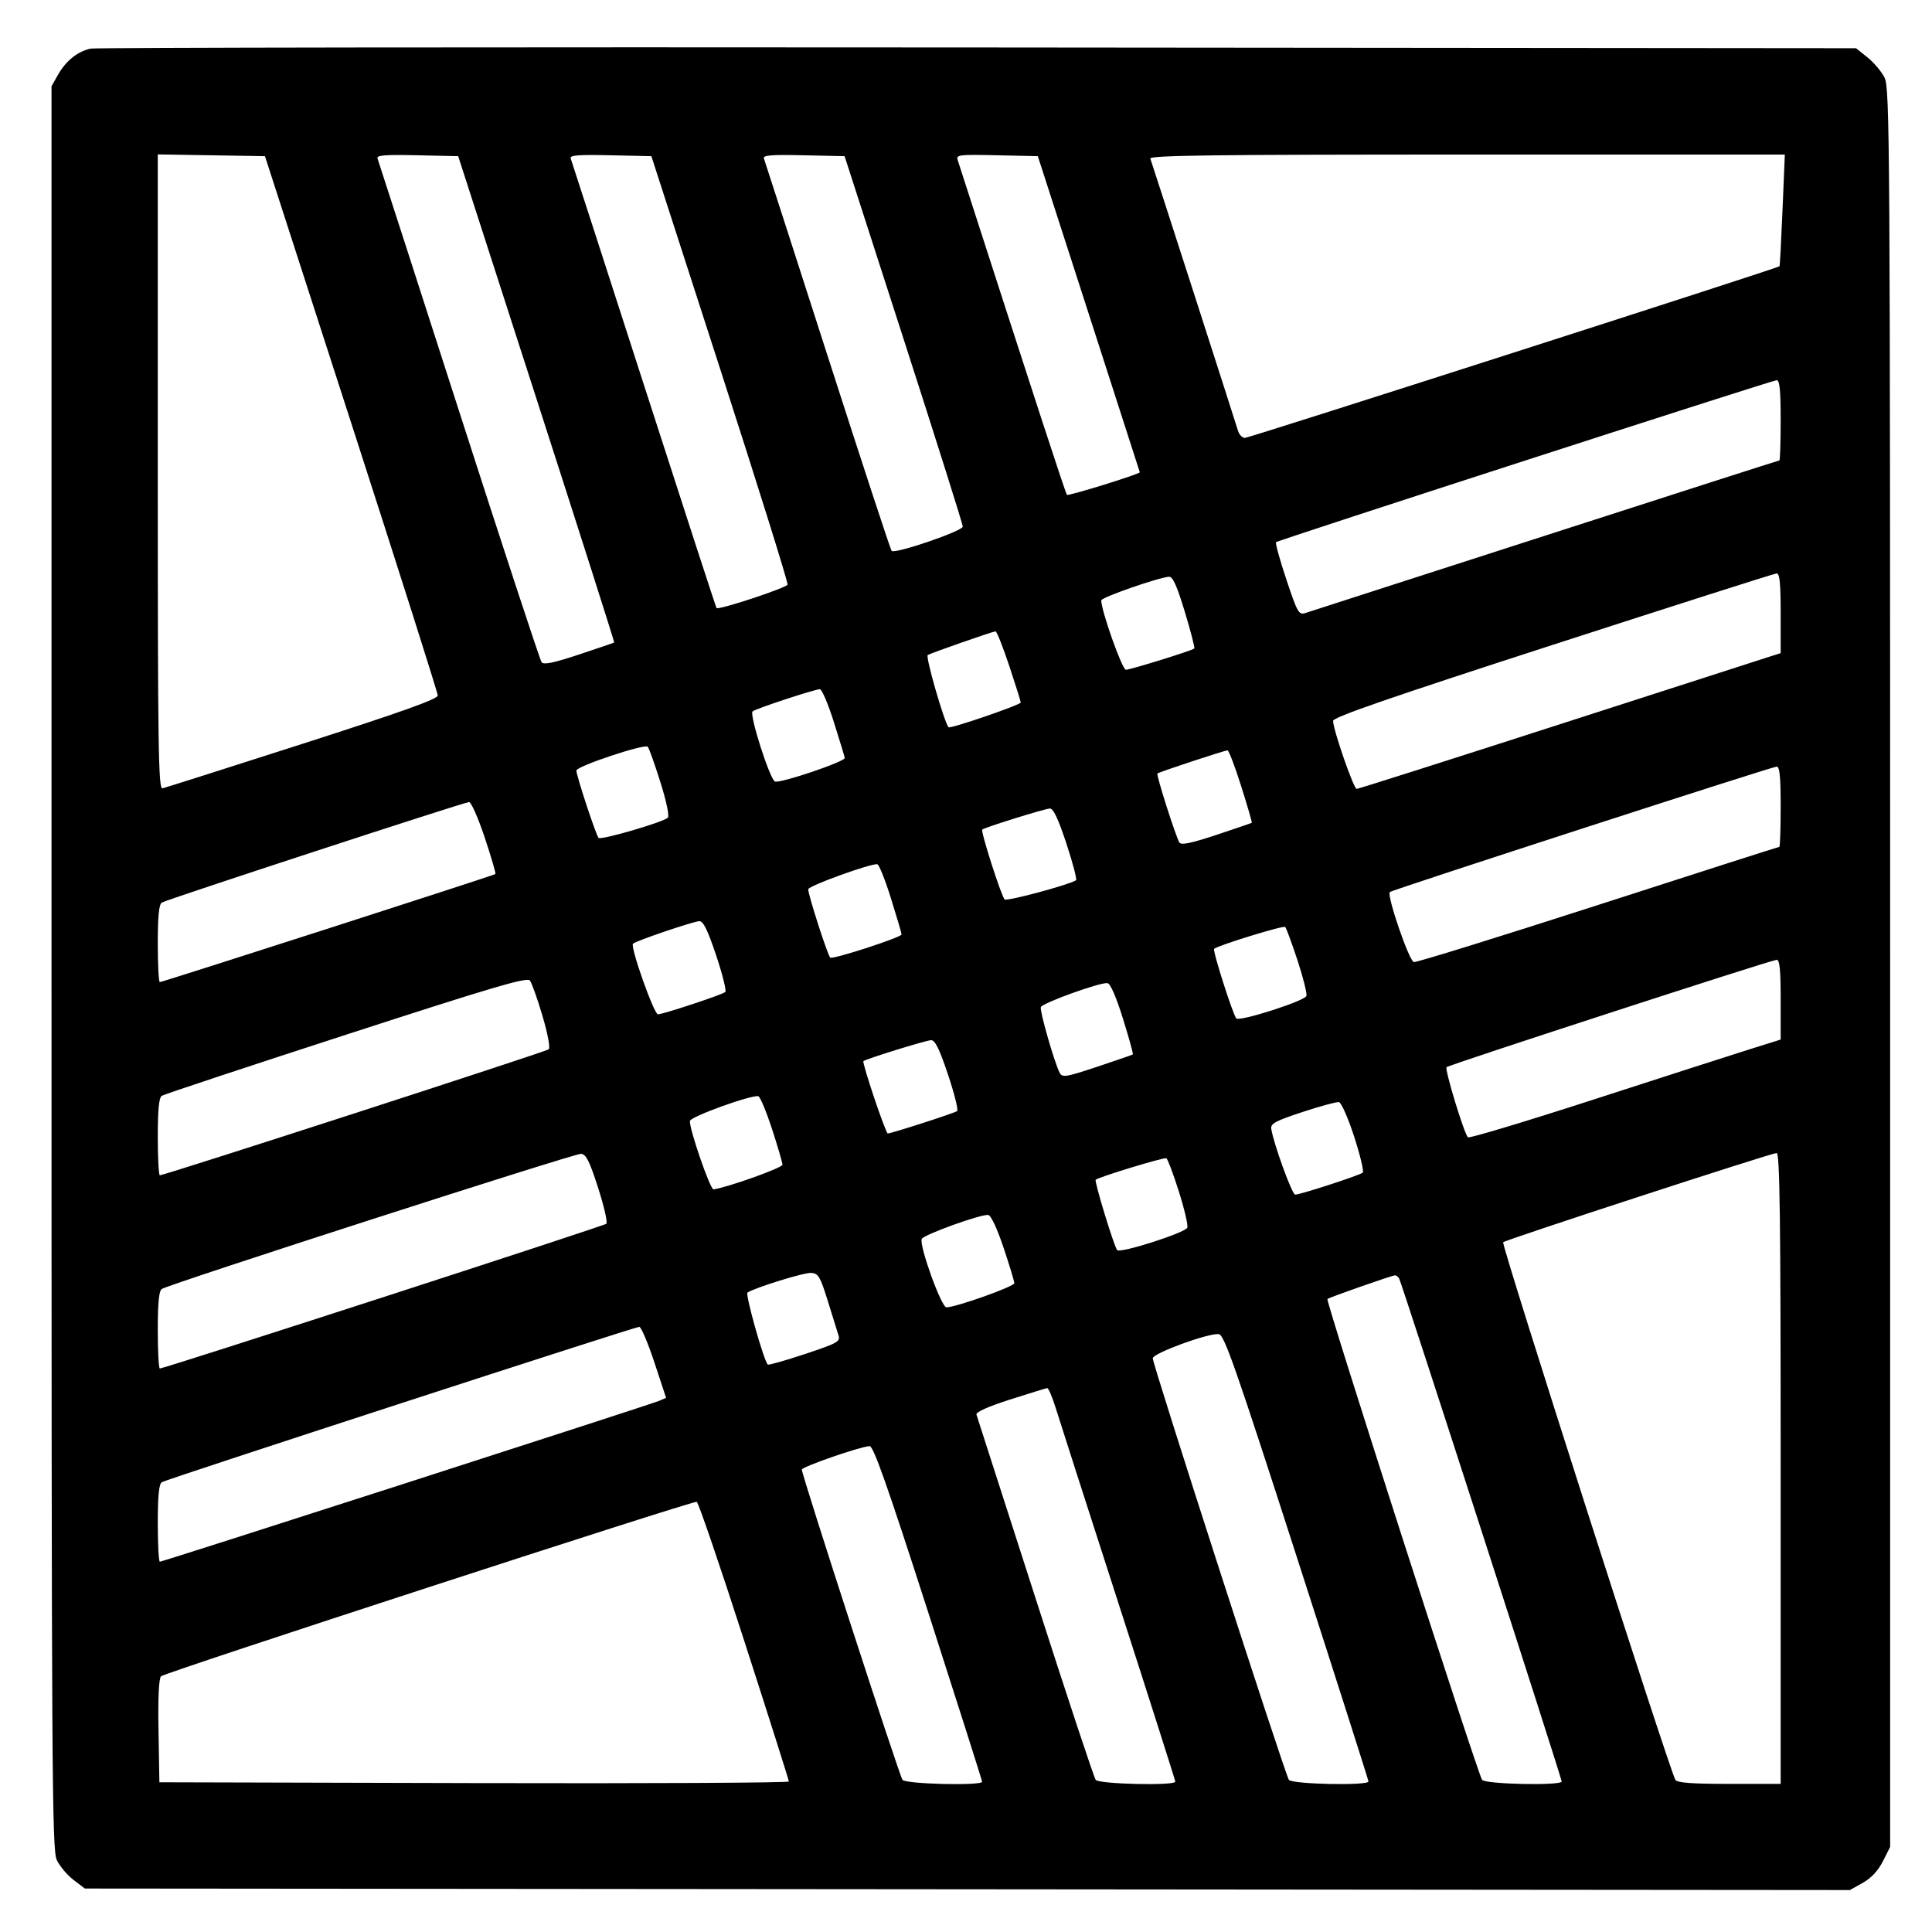
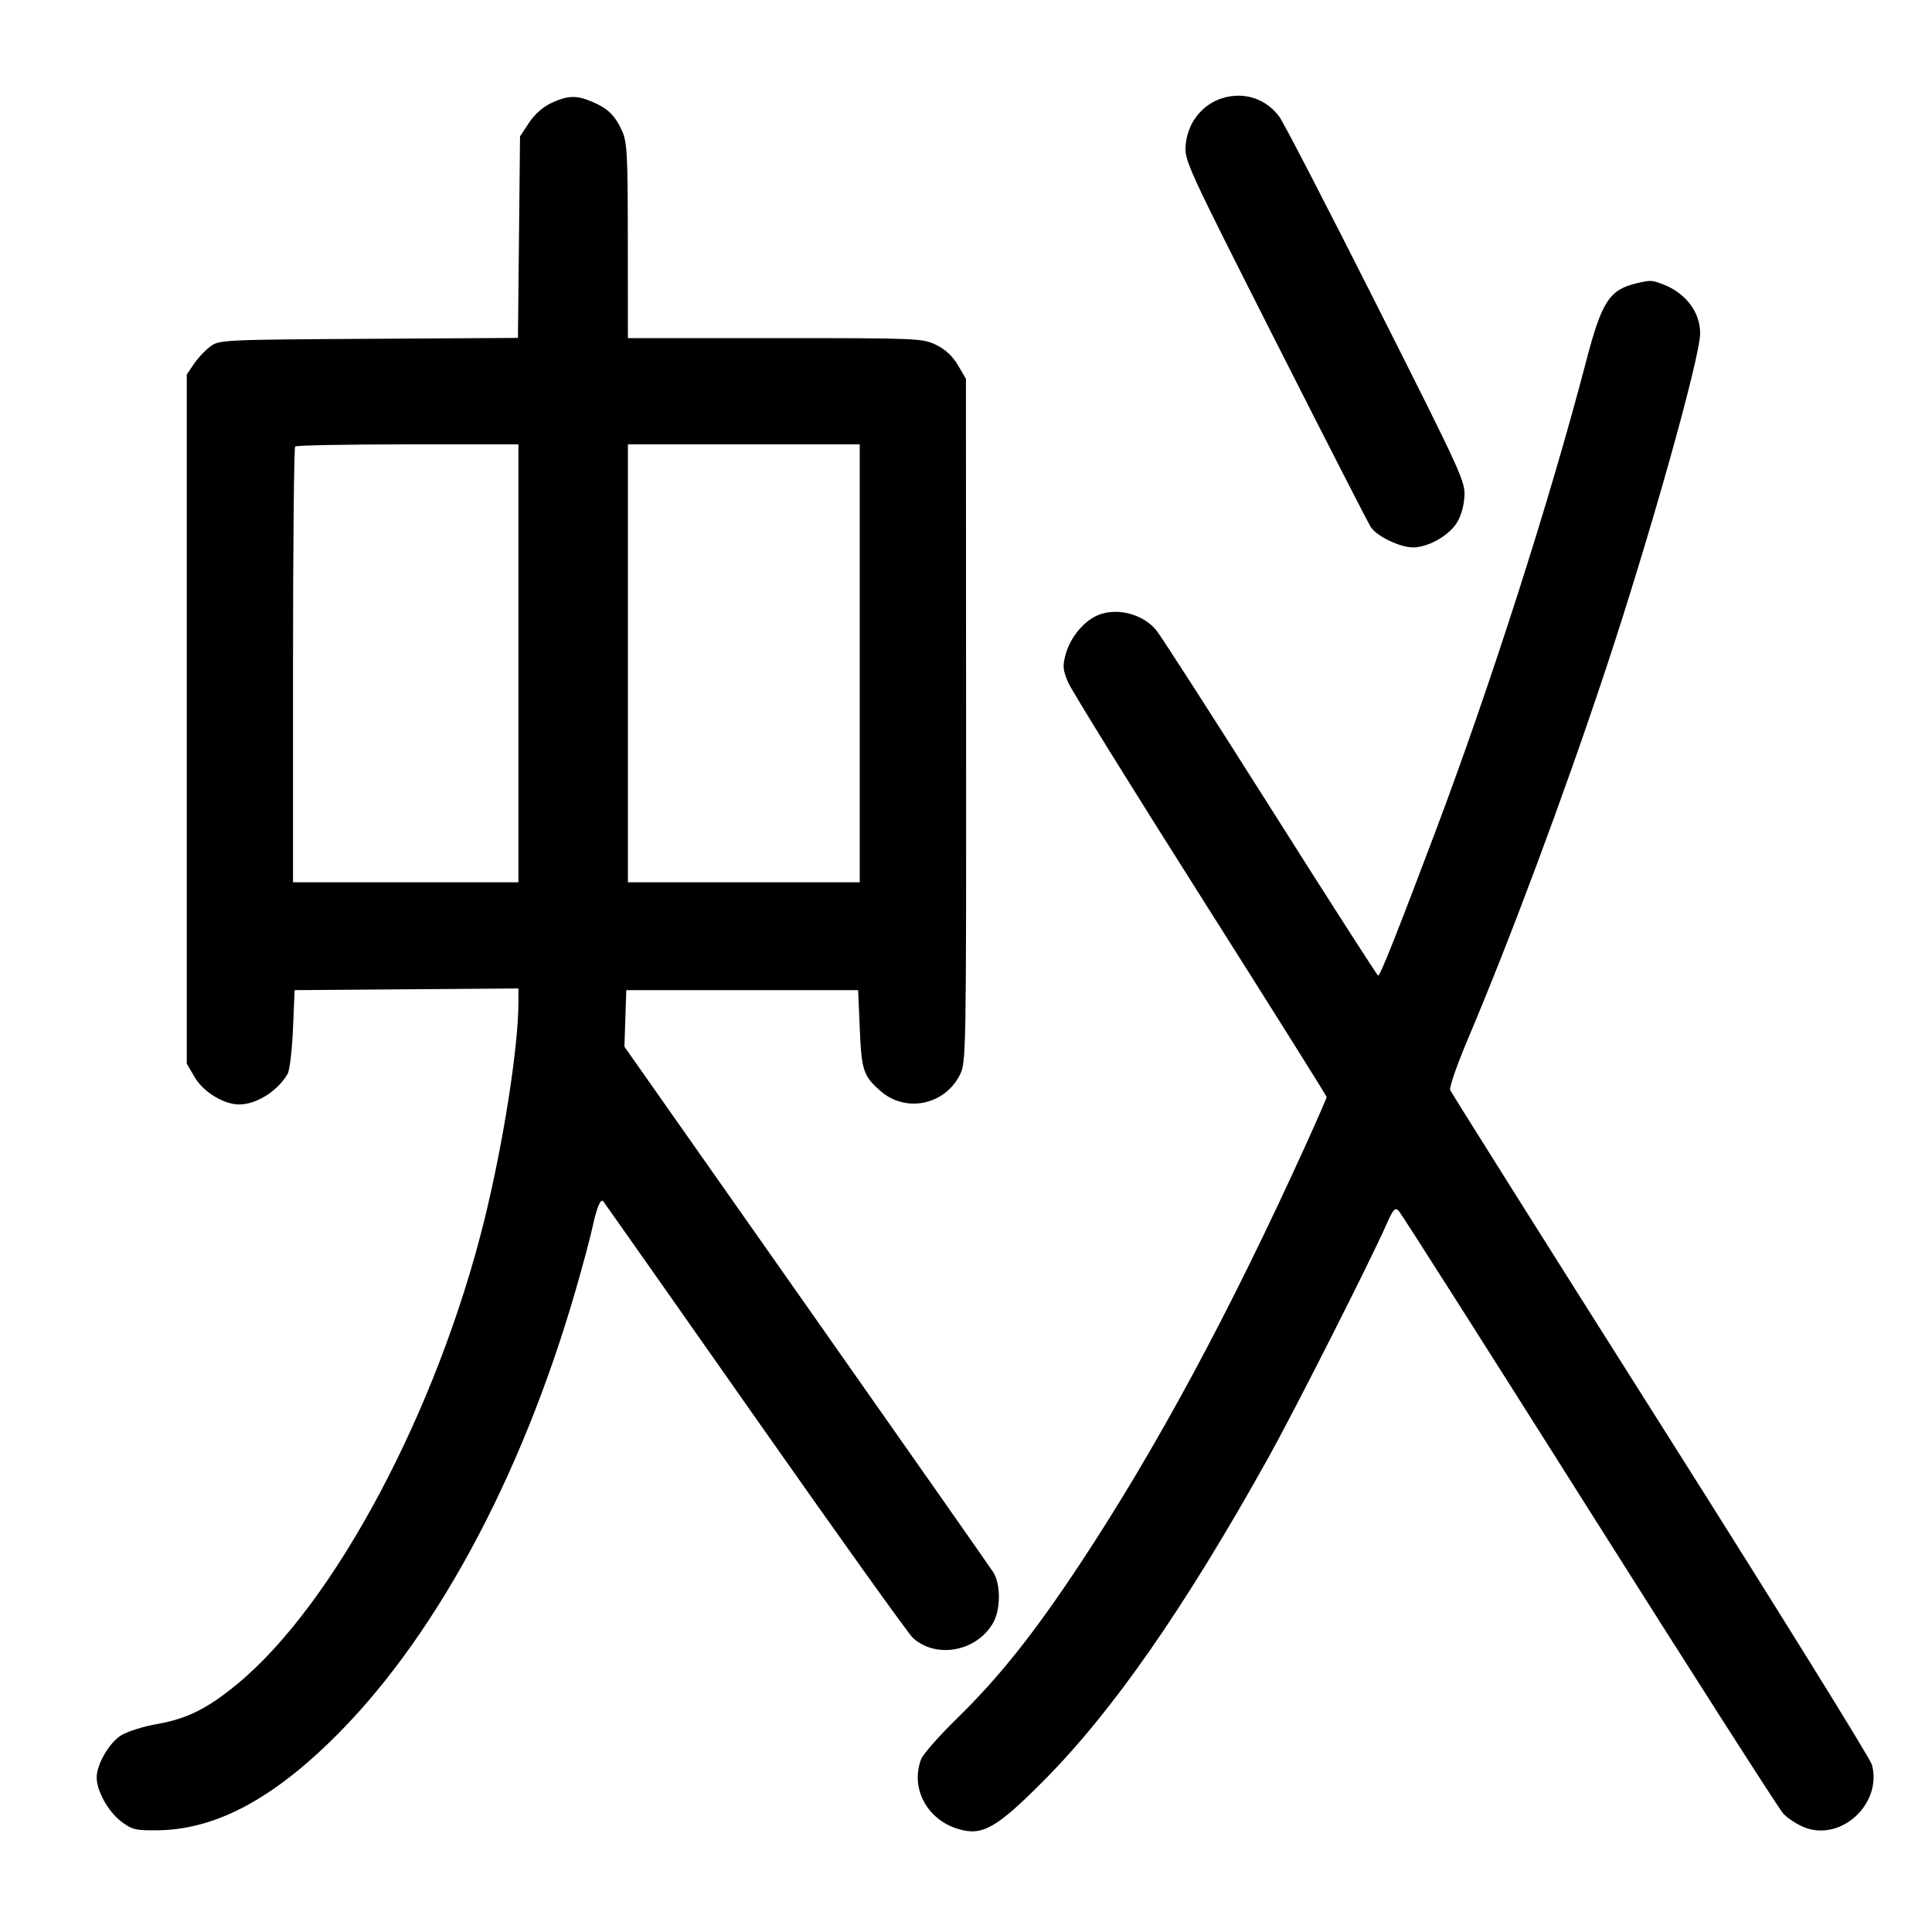
<svg xmlns="http://www.w3.org/2000/svg" width="1000" height="1000" viewBox="0 0 1000 1000" version="1.1" id="svg5">
-   <path d="M46.989 25.157 C 40.310 26.523,34.197 31.379,30.113 38.560 L 26.667 44.621 26.667 500.808 C 26.667 920.246,26.887 957.460,29.401 962.759 C 30.905 965.928,34.784 970.542,38.021 973.011 L 43.907 977.500 500.704 977.894 L 957.500 978.289 964.167 974.554 C 968.556 972.095,972.114 968.282,974.583 963.390 L 978.333 955.960 978.331 500.897 C 978.328 70.950,978.167 45.518,975.414 40.119 C 973.811 36.975,969.839 32.279,966.586 29.682 L 960.671 24.961 506.250 24.564 C 256.318 24.345,49.651 24.612,46.989 25.157 M181.859 219.167 C 206.453 295.250,226.582 358.625,226.591 360.000 C 226.602 361.829,207.802 368.541,156.574 385.000 C 118.056 397.375,85.445 407.742,84.104 408.039 C 81.978 408.509,81.667 387.576,81.667 244.249 L 81.667 79.919 109.405 80.376 L 137.143 80.833 181.859 219.167 M277.728 206.547 C 300.040 275.689,318.117 332.396,317.898 332.562 C 317.679 332.729,309.474 335.529,299.665 338.784 C 286.534 343.142,281.434 344.193,280.330 342.769 C 279.506 341.704,260.241 283.083,237.518 212.500 C 214.796 141.917,195.845 83.206,195.404 82.032 C 194.774 80.352,199.134 79.997,215.882 80.365 L 237.161 80.833 277.728 206.547 M372.709 190.833 C 392.266 251.333,407.986 301.628,407.641 302.599 C 407.037 304.302,371.955 315.880,370.879 314.732 C 370.587 314.421,353.665 262.417,333.274 199.167 C 312.883 135.917,295.840 83.206,295.401 82.032 C 294.774 80.352,299.134 79.997,315.878 80.365 L 337.151 80.833 372.709 190.833 M467.747 175.617 C 484.569 227.748,498.333 271.371,498.333 272.557 C 498.333 274.863,463.239 286.863,461.505 285.150 C 460.958 284.609,446.041 239.167,428.356 184.167 C 410.671 129.167,395.842 83.206,395.403 82.032 C 394.774 80.352,399.134 79.997,415.882 80.365 L 437.160 80.833 467.747 175.617 M563.548 162.500 C 578.054 207.417,589.940 244.292,589.961 244.446 C 590.086 245.344,552.968 256.857,552.252 256.141 C 551.550 255.439,536.468 209.227,495.701 82.866 C 494.811 80.110,496.254 79.932,515.959 80.366 L 537.175 80.833 563.548 162.500 M922.628 108.728 C 921.971 124.528,921.267 137.622,921.064 137.825 C 920.057 138.832,646.496 226.667,644.366 226.667 C 643.005 226.667,641.389 224.979,640.775 222.917 C 639.271 217.869,596.385 84.725,595.411 82.083 C 594.800 80.426,628.263 80.000,759.233 80.000 L 923.823 80.000 922.628 108.728 M921.667 217.500 C 921.667 228.958,921.365 238.333,920.996 238.333 C 920.627 238.333,866.065 255.850,799.746 277.258 C 733.427 298.667,677.550 316.695,675.575 317.321 C 672.260 318.370,671.510 317.035,665.819 299.957 C 662.428 289.782,660.020 281.092,660.466 280.645 C 661.518 279.593,916.839 196.977,919.583 196.800 C 921.146 196.700,921.667 201.873,921.667 217.500 M921.667 317.371 L 921.667 338.075 916.250 339.782 C 913.271 340.721,864.230 356.530,807.270 374.912 C 750.309 393.294,703.031 408.333,702.207 408.333 C 700.654 408.333,690.000 377.605,690.000 373.126 C 690.000 371.240,719.167 361.146,803.750 333.760 C 866.313 313.503,918.438 296.871,919.583 296.798 C 921.145 296.700,921.667 301.848,921.667 317.371 M613.267 316.695 C 616.328 326.795,618.532 335.336,618.166 335.676 C 617.006 336.754,585.059 346.667,582.745 346.667 C 580.850 346.667,570.000 316.095,570.000 310.757 C 570.000 309.224,599.561 298.919,605.101 298.520 C 607.010 298.383,609.185 303.223,613.267 316.695 M522.362 344.586 C 525.646 354.442,528.333 363.005,528.333 363.615 C 528.333 364.836,491.758 377.371,490.963 376.423 C 488.685 373.706,478.928 339.829,480.198 339.044 C 481.886 338.001,513.353 327.012,515.279 326.793 C 515.891 326.724,519.078 334.731,522.362 344.586 M431.609 373.750 C 434.573 383.146,437.111 391.490,437.249 392.292 C 437.573 394.174,403.892 405.571,401.133 404.512 C 398.505 403.504,387.752 369.885,389.526 368.223 C 390.966 366.874,421.385 356.841,424.360 356.734 C 425.384 356.697,428.646 364.354,431.609 373.750 M341.762 404.667 C 344.926 414.719,346.544 422.423,345.666 423.254 C 343.187 425.603,310.975 434.985,309.819 433.695 C 308.444 432.161,298.333 401.470,298.333 398.829 C 298.333 396.637,333.495 384.906,335.263 386.507 C 335.866 387.053,338.791 395.225,341.762 404.667 M642.441 406.944 C 645.683 417.180,648.147 425.699,647.917 425.876 C 647.688 426.053,639.446 428.871,629.603 432.138 C 616.606 436.452,611.370 437.543,610.480 436.123 C 608.601 433.126,598.375 401.069,599.075 400.370 C 599.806 399.638,633.631 388.469,635.358 388.389 C 636.013 388.358,639.200 396.708,642.441 406.944 M921.667 417.500 C 921.667 428.958,921.357 438.333,920.979 438.333 C 920.600 438.333,878.426 451.855,827.259 468.381 C 776.092 484.908,733.140 498.220,731.811 497.964 C 729.351 497.490,717.676 463.445,719.381 461.720 C 720.466 460.622,916.701 396.991,919.583 396.803 C 921.146 396.701,921.667 401.872,921.667 417.500 M250.868 433.438 C 254.247 443.579,256.747 452.116,256.423 452.408 C 255.655 453.100,84.100 508.333,82.719 508.333 C 82.140 508.333,81.667 499.378,81.667 488.432 C 81.667 474.391,82.277 468.133,83.741 467.182 C 86.082 465.660,239.760 415.381,242.779 415.149 C 243.849 415.067,247.489 423.297,250.868 433.438 M551.981 436.660 C 555.311 446.740,557.540 455.283,556.934 455.645 C 552.729 458.157,521.013 466.659,519.987 465.550 C 518.173 463.587,507.506 430.265,508.415 429.397 C 509.549 428.313,540.456 418.674,543.380 418.492 C 545.184 418.379,547.689 423.671,551.981 436.660 M461.204 465.129 C 464.190 474.683,466.641 483.025,466.650 483.666 C 466.671 485.142,431.316 496.647,429.744 495.675 C 428.539 494.930,418.333 463.286,418.333 460.295 C 418.333 458.543,451.264 446.637,454.136 447.351 C 455.037 447.575,458.217 455.575,461.204 465.129 M370.679 494.507 C 373.964 504.319,376.093 512.851,375.410 513.466 C 373.868 514.854,343.212 525.000,340.560 525.000 C 338.471 525.000,326.104 490.022,327.637 488.451 C 329.014 487.042,358.715 476.950,361.936 476.798 C 364.006 476.700,366.212 481.169,370.679 494.507 M671.616 497.140 C 674.566 506.109,676.619 514.387,676.178 515.536 C 675.172 518.157,641.546 528.917,639.911 527.141 C 638.163 525.241,627.523 491.905,628.415 491.119 C 630.468 489.309,664.308 478.891,665.209 479.792 C 665.783 480.365,668.666 488.171,671.616 497.140 M921.667 517.371 L 921.667 538.074 905.417 543.176 C 896.479 545.982,860.297 557.633,825.011 569.066 C 789.725 580.500,760.372 589.325,759.782 588.678 C 757.699 586.393,747.677 553.434,748.741 552.370 C 749.974 551.137,916.402 497.003,919.583 496.800 C 921.145 496.700,921.667 501.848,921.667 517.371 M280.784 525.812 C 283.528 535.105,284.880 542.373,284.006 543.136 C 282.605 544.359,85.118 608.333,82.744 608.333 C 82.152 608.333,81.667 599.378,81.667 588.432 C 81.667 574.360,82.276 568.135,83.746 567.182 C 84.890 566.440,127.828 552.203,179.163 535.543 C 255.640 510.724,272.821 505.663,274.278 507.527 C 275.256 508.778,278.183 517.006,280.784 525.812 M581.247 527.257 C 584.345 537.204,586.644 545.535,586.356 545.771 C 586.069 546.006,577.769 548.875,567.912 552.147 C 551.632 557.550,549.853 557.839,548.501 555.298 C 545.841 550.297,538.077 523.269,538.735 521.296 C 539.440 519.179,569.413 508.375,573.224 508.864 C 574.722 509.056,577.720 515.928,581.247 527.257 M490.679 556.174 C 493.964 565.986,496.093 574.494,495.410 575.082 C 494.247 576.081,461.429 586.667,459.495 586.667 C 458.411 586.667,446.083 550.009,446.911 549.247 C 448.143 548.112,479.296 538.464,481.936 538.400 C 483.990 538.351,486.248 542.941,490.679 556.174 M399.573 584.300 C 402.547 593.393,404.984 601.749,404.990 602.868 C 404.998 604.455,376.773 614.543,369.324 615.616 C 367.607 615.863,356.550 583.737,357.125 580.172 C 357.484 577.945,388.891 566.605,392.500 567.400 C 393.417 567.602,396.600 575.207,399.573 584.300 M700.908 588.299 C 704.021 597.905,706.028 606.293,705.367 606.938 C 704.006 608.268,673.103 618.333,670.382 618.333 C 668.775 618.333,659.222 592.055,658.004 584.286 C 657.579 581.577,660.120 580.208,674.167 575.577 C 683.333 572.555,691.827 570.252,693.041 570.458 C 694.255 570.664,697.795 578.693,700.908 588.299 M309.592 614.833 C 312.659 624.366,314.567 632.729,313.834 633.418 C 312.594 634.583,85.085 708.333,82.733 708.333 C 82.146 708.333,81.667 699.378,81.667 688.432 C 81.667 674.375,82.277 668.134,83.744 667.182 C 87.789 664.556,297.551 596.921,300.758 597.208 C 303.357 597.441,305.147 601.012,309.592 614.833 M921.667 760.000 L 921.667 923.333 895.098 923.333 C 875.674 923.333,868.167 922.773,867.182 921.250 C 864.307 916.809,776.936 644.100,778.031 642.988 C 779.305 641.694,916.219 597.022,919.583 596.802 C 921.237 596.695,921.667 630.372,921.667 760.000 M610.166 616.679 C 613.048 625.769,615.019 634.212,614.548 635.442 C 613.541 638.066,579.786 648.868,578.237 647.062 C 576.647 645.208,566.339 611.439,567.123 610.655 C 568.519 609.259,602.547 598.897,603.714 599.512 C 604.381 599.864,607.285 607.589,610.166 616.679 M519.435 645.769 C 522.496 654.901,525.000 663.179,525.000 664.165 C 525.000 665.915,494.771 676.667,489.852 676.667 C 487.252 676.667,475.816 645.051,477.063 641.310 C 477.769 639.194,507.727 628.370,511.518 628.862 C 512.917 629.043,516.125 635.895,519.435 645.769 M428.451 673.333 C 430.864 681.125,433.353 689.116,433.982 691.092 C 435.036 694.408,433.706 695.155,416.624 700.848 C 406.449 704.238,397.799 706.688,397.402 706.291 C 395.278 704.167,385.614 669.817,386.915 669.013 C 391.345 666.275,416.405 658.557,419.948 658.839 C 423.585 659.129,424.572 660.812,428.451 673.333 M724.163 661.661 C 725.370 663.614,808.302 920.243,808.321 922.083 C 808.344 924.346,768.908 923.549,767.127 921.250 C 764.920 918.401,686.097 673.348,687.073 672.371 C 687.863 671.582,719.858 660.360,721.985 660.126 C 722.618 660.057,723.599 660.748,724.163 661.661 M338.679 705.089 L 344.765 723.512 341.133 725.084 C 336.713 726.997,84.258 808.333,82.741 808.333 C 82.150 808.333,81.667 799.378,81.667 788.432 C 81.667 774.378,82.277 768.134,83.743 767.182 C 86.018 765.704,328.104 686.935,330.880 686.769 C 331.822 686.713,335.331 694.957,338.679 705.089 M671.199 805.833 C 691.607 869.083,708.312 921.396,708.319 922.083 C 708.345 924.347,668.908 923.549,667.132 921.250 C 665.231 918.789,596.667 706.470,596.667 703.045 C 596.667 700.471,625.174 690.020,630.796 690.533 C 633.640 690.792,639.174 706.585,671.199 805.833 M546.423 728.750 C 548.196 734.479,562.851 780.083,578.990 830.092 C 595.129 880.101,608.333 921.539,608.333 922.176 C 608.333 924.376,568.862 923.490,567.131 921.250 C 566.245 920.104,552.151 877.542,535.810 826.667 C 519.469 775.792,505.788 733.273,505.408 732.180 C 504.971 730.923,511.350 728.070,522.776 724.410 C 532.707 721.229,541.366 718.560,542.016 718.480 C 542.667 718.399,544.650 723.021,546.423 728.750 M480.504 834.721 C 495.810 882.234,508.333 921.609,508.333 922.221 C 508.333 924.391,468.840 923.460,467.132 921.250 C 465.497 919.134,414.976 763.427,415.029 760.670 C 415.058 759.206,444.928 748.838,450.087 748.502 C 452.068 748.373,459.202 768.597,480.504 834.721 M385.197 849.238 C 397.903 888.615,408.307 921.400,408.316 922.092 C 408.326 922.784,335.021 923.159,245.417 922.925 L 82.500 922.500 82.040 895.960 C 81.741 878.773,82.206 868.794,83.358 867.642 C 85.278 865.722,358.205 776.833,360.631 777.338 C 361.436 777.506,372.491 809.861,385.197 849.238 " stroke="none" fill-rule="evenodd" fill="#000000" />
+   <path d="M635.205 50.142 C 623.480 52.622,614.917 62.438,613.733 74.756 C 612.947 82.945,613.773 84.754,660.019 176.108 C 685.917 227.265,708.195 270.783,709.525 272.812 C 712.667 277.608,724.585 283.333,731.426 283.333 C 738.754 283.333,748.931 277.849,753.494 271.440 C 755.845 268.139,757.521 262.936,757.936 257.653 C 758.587 249.369,757.501 246.980,712.401 157.500 C 686.990 107.083,664.398 63.406,662.198 60.439 C 655.769 51.769,645.690 47.924,635.205 50.142 M285.527 53.239 C 281.142 55.230,276.812 59.036,273.860 63.494 L 269.167 70.583 268.625 122.744 L 268.083 174.905 190.829 175.369 C 115.425 175.822,113.462 175.917,108.871 179.320 C 106.283 181.238,102.479 185.286,100.417 188.316 L 96.667 193.826 96.667 372.183 L 96.667 550.540 100.810 557.610 C 105.251 565.189,115.823 571.667,123.751 571.667 C 132.722 571.667,143.757 564.712,148.875 555.833 C 149.932 554.000,151.180 543.500,151.648 532.500 L 152.500 512.500 210.417 512.062 L 268.333 511.623 268.333 518.986 C 268.333 541.778,260.548 591.540,250.790 631.122 C 226.424 729.958,173.170 830.078,122.885 871.590 C 107.399 884.374,96.738 889.687,81.136 892.396 C 74.229 893.595,65.952 896.200,62.741 898.184 C 56.507 902.037,49.975 913.310,50.037 920.110 C 50.099 927.037,56.017 937.668,62.608 942.693 C 68.329 947.056,70.079 947.487,81.539 947.359 C 110.405 947.037,138.935 932.426,170.595 901.750 C 223.940 850.065,269.545 766.207,298.103 667.289 C 301.775 654.572,305.684 639.915,306.791 634.718 C 308.813 625.225,310.877 620.255,312.193 621.715 C 312.582 622.147,347.900 672.375,390.677 733.333 C 433.454 794.292,470.313 845.828,472.586 847.860 C 484.693 858.676,505.357 854.837,513.942 840.176 C 517.990 833.265,518.065 819.906,514.092 813.751 C 512.465 811.230,468.849 749.000,417.168 675.464 L 323.202 541.761 323.684 527.130 L 324.167 512.500 384.167 512.500 L 444.167 512.500 445.018 532.500 C 445.940 554.137,446.858 556.896,455.734 564.689 C 468.735 576.105,488.809 572.069,496.784 556.436 C 500.076 549.984,500.130 546.921,500.046 372.966 L 499.960 196.058 495.837 189.022 C 493.094 184.342,489.298 180.817,484.497 178.493 C 477.494 175.103,475.038 175.000,401.140 175.000 L 325.000 175.000 324.963 124.583 C 324.930 79.238,324.619 73.496,321.865 67.500 C 318.224 59.570,314.507 56.017,306.243 52.564 C 298.278 49.236,294.041 49.374,285.527 53.239 M847.125 146.618 C 832.978 149.980,829.056 156.050,820.939 187.152 C 802.128 259.232,771.444 354.946,742.818 430.833 C 723.083 483.152,714.399 504.992,713.333 504.983 C 712.875 504.979,687.750 465.824,657.500 417.971 C 627.250 370.119,600.660 328.772,598.411 326.090 C 590.951 317.193,576.607 314.026,566.782 319.107 C 560.000 322.614,553.712 330.737,551.543 338.794 C 549.939 344.751,550.138 346.871,552.909 353.302 C 554.693 357.444,585.519 407.185,621.410 463.836 C 657.301 520.488,686.667 567.275,686.667 567.807 C 686.667 568.339,681.862 579.363,675.990 592.304 C 636.744 678.797,598.751 749.347,559.142 809.284 C 535.400 845.210,517.274 868.005,495.620 889.167 C 486.240 898.333,477.763 907.945,476.783 910.525 C 471.060 925.585,479.824 941.943,496.195 946.760 C 508.497 950.380,515.774 946.245,540.067 921.835 C 575.901 885.826,613.046 832.456,656.398 754.689 C 669.897 730.474,708.938 653.391,717.386 634.272 C 721.124 625.813,722.086 624.725,724.018 626.772 C 725.260 628.089,769.601 697.792,822.552 781.667 C 875.503 865.542,920.718 936.216,923.030 938.720 C 925.342 941.225,930.369 944.472,934.201 945.935 C 953.213 953.196,974.324 933.404,968.903 913.401 C 968.024 910.155,918.759 830.805,859.426 737.066 C 800.094 643.327,751.124 565.526,750.605 564.173 C 750.086 562.821,754.187 551.016,759.718 537.941 C 782.057 485.132,809.221 412.310,830.889 347.147 C 853.737 278.433,880.005 185.013,879.994 172.509 C 879.984 161.553,872.561 151.722,860.893 147.210 C 855.028 144.942,854.310 144.911,847.125 146.618 M268.333 343.333 L 268.333 456.667 210.000 456.667 L 151.667 456.667 151.667 344.444 C 151.667 282.722,152.167 231.722,152.778 231.111 C 153.389 230.500,179.639 230.000,211.111 230.000 L 268.333 230.000 268.333 343.333 M445.000 343.333 L 445.000 456.667 385.000 456.667 L 325.000 456.667 325.000 343.333 L 325.000 230.000 385.000 230.000 L 445.000 230.000 445.000 343.333 " stroke="none" fill-rule="evenodd" fill="#000000" />
</svg>
